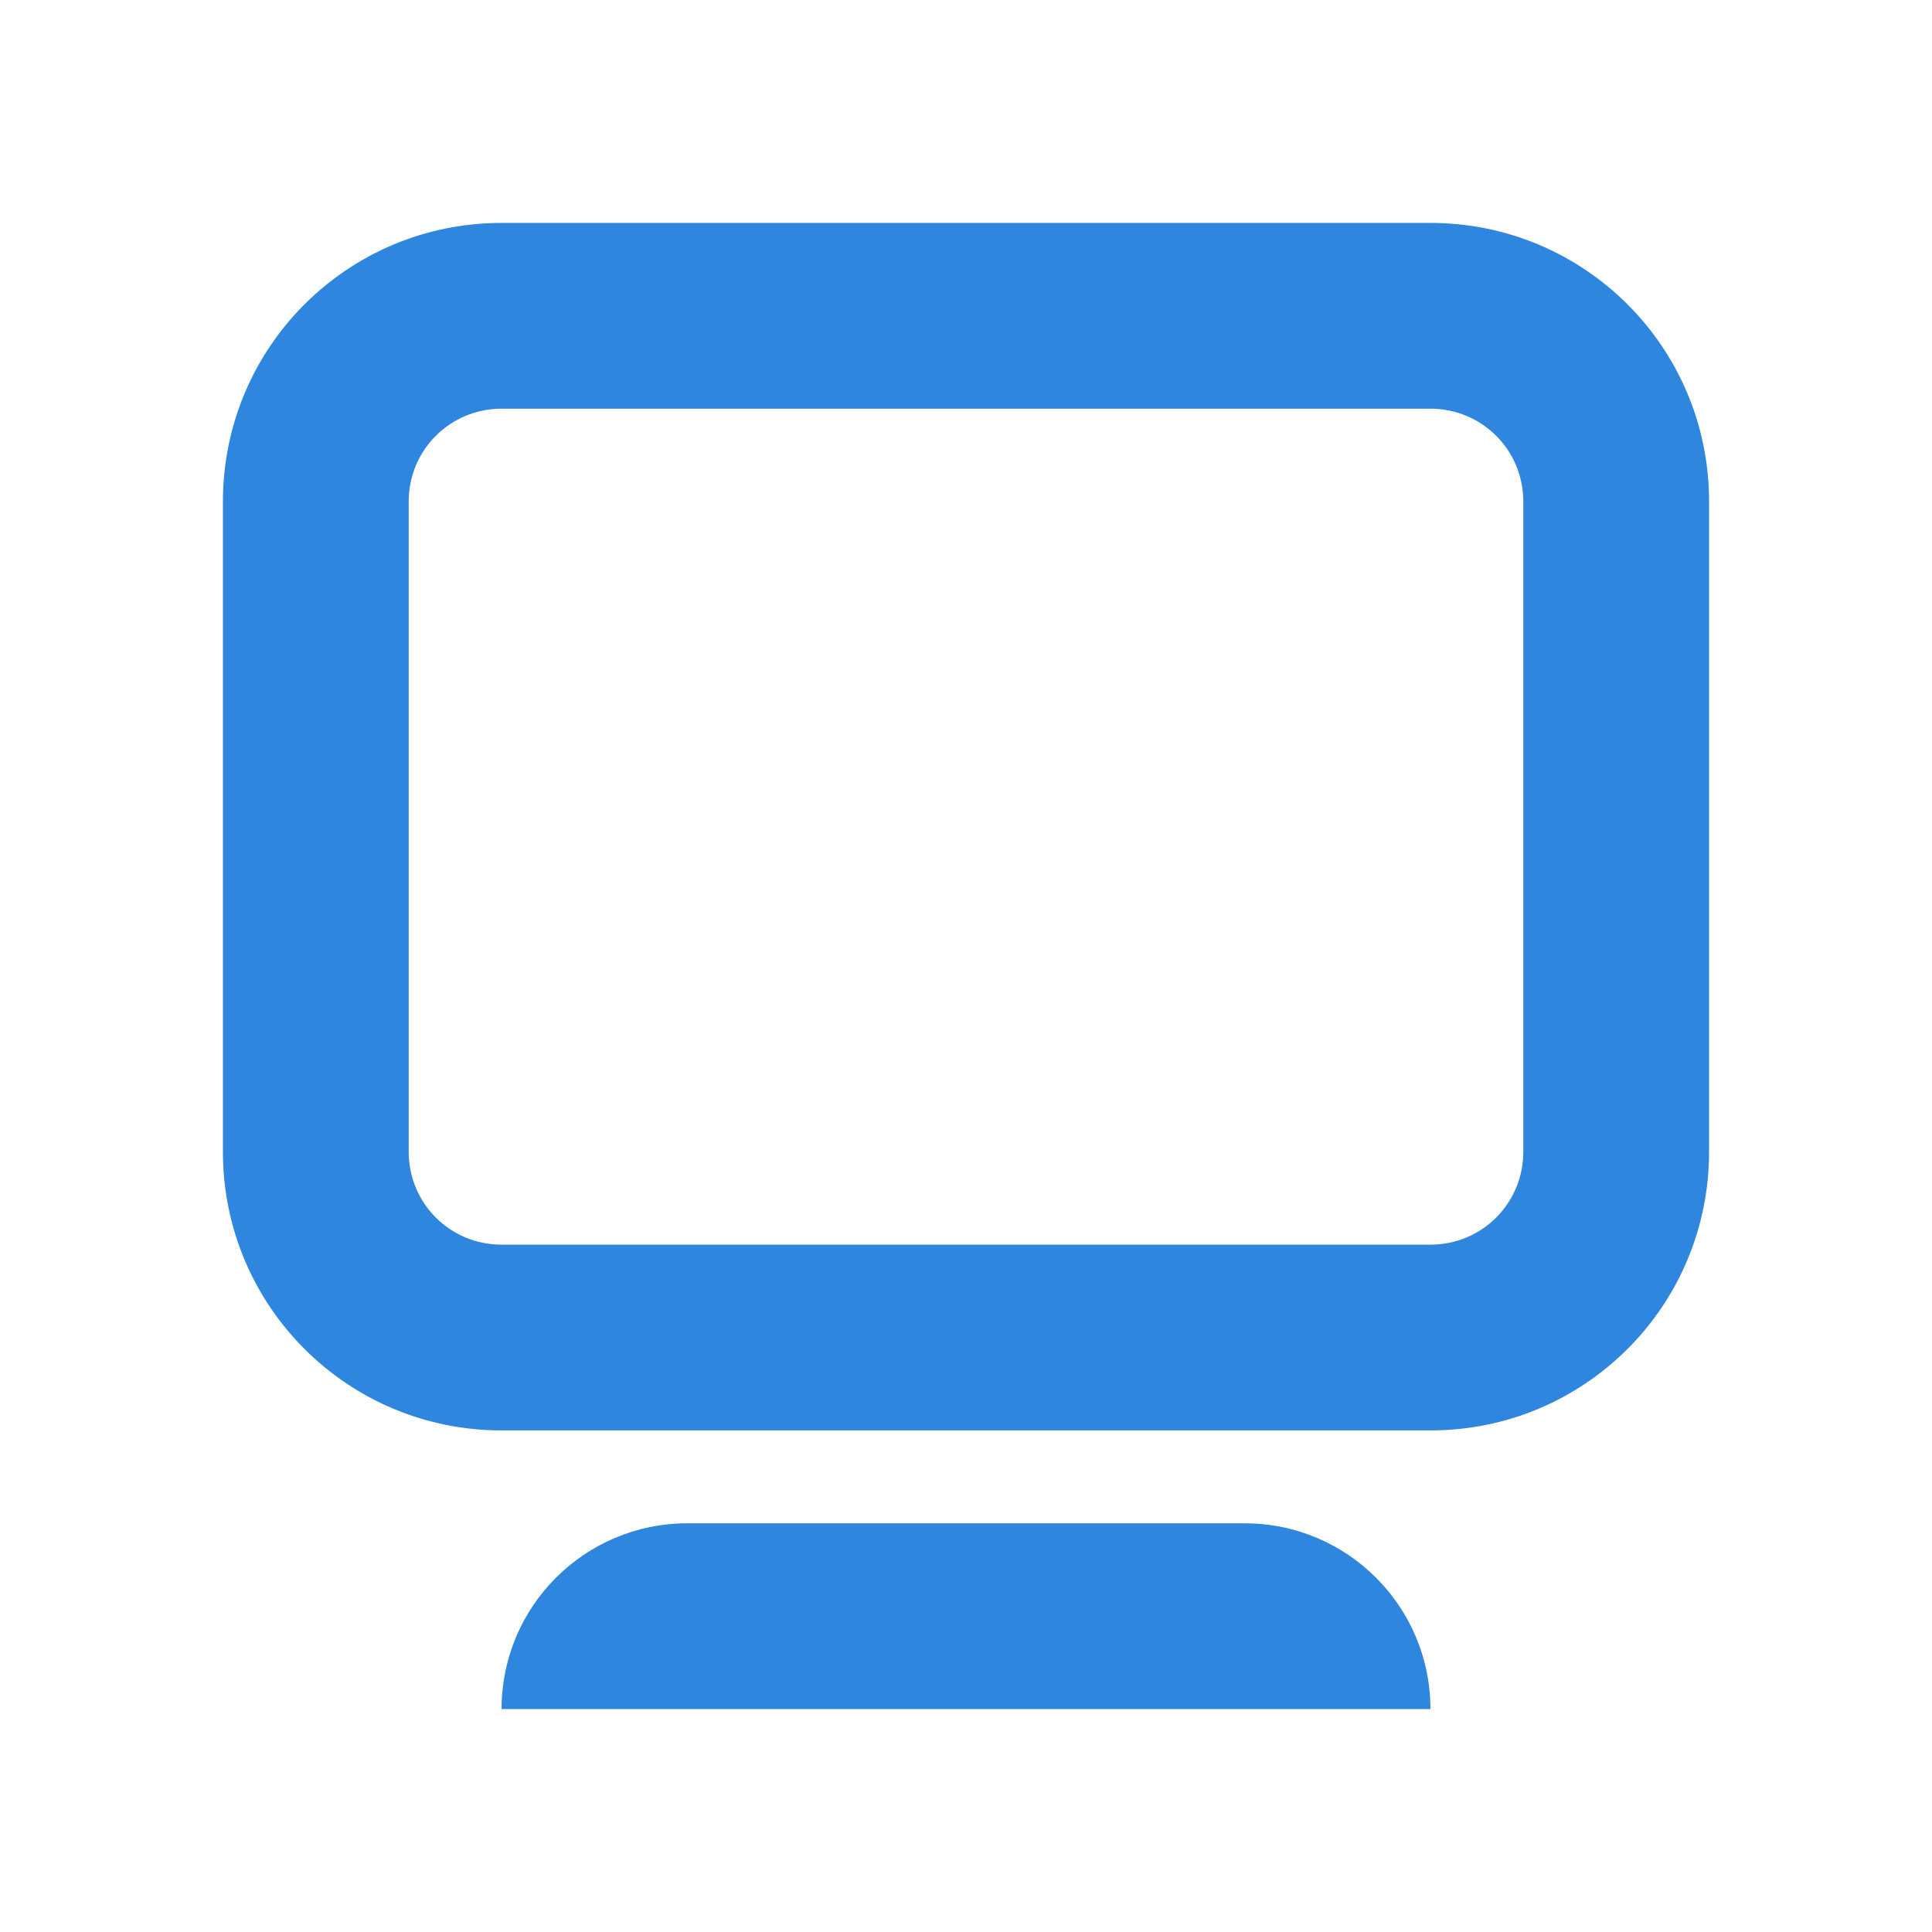
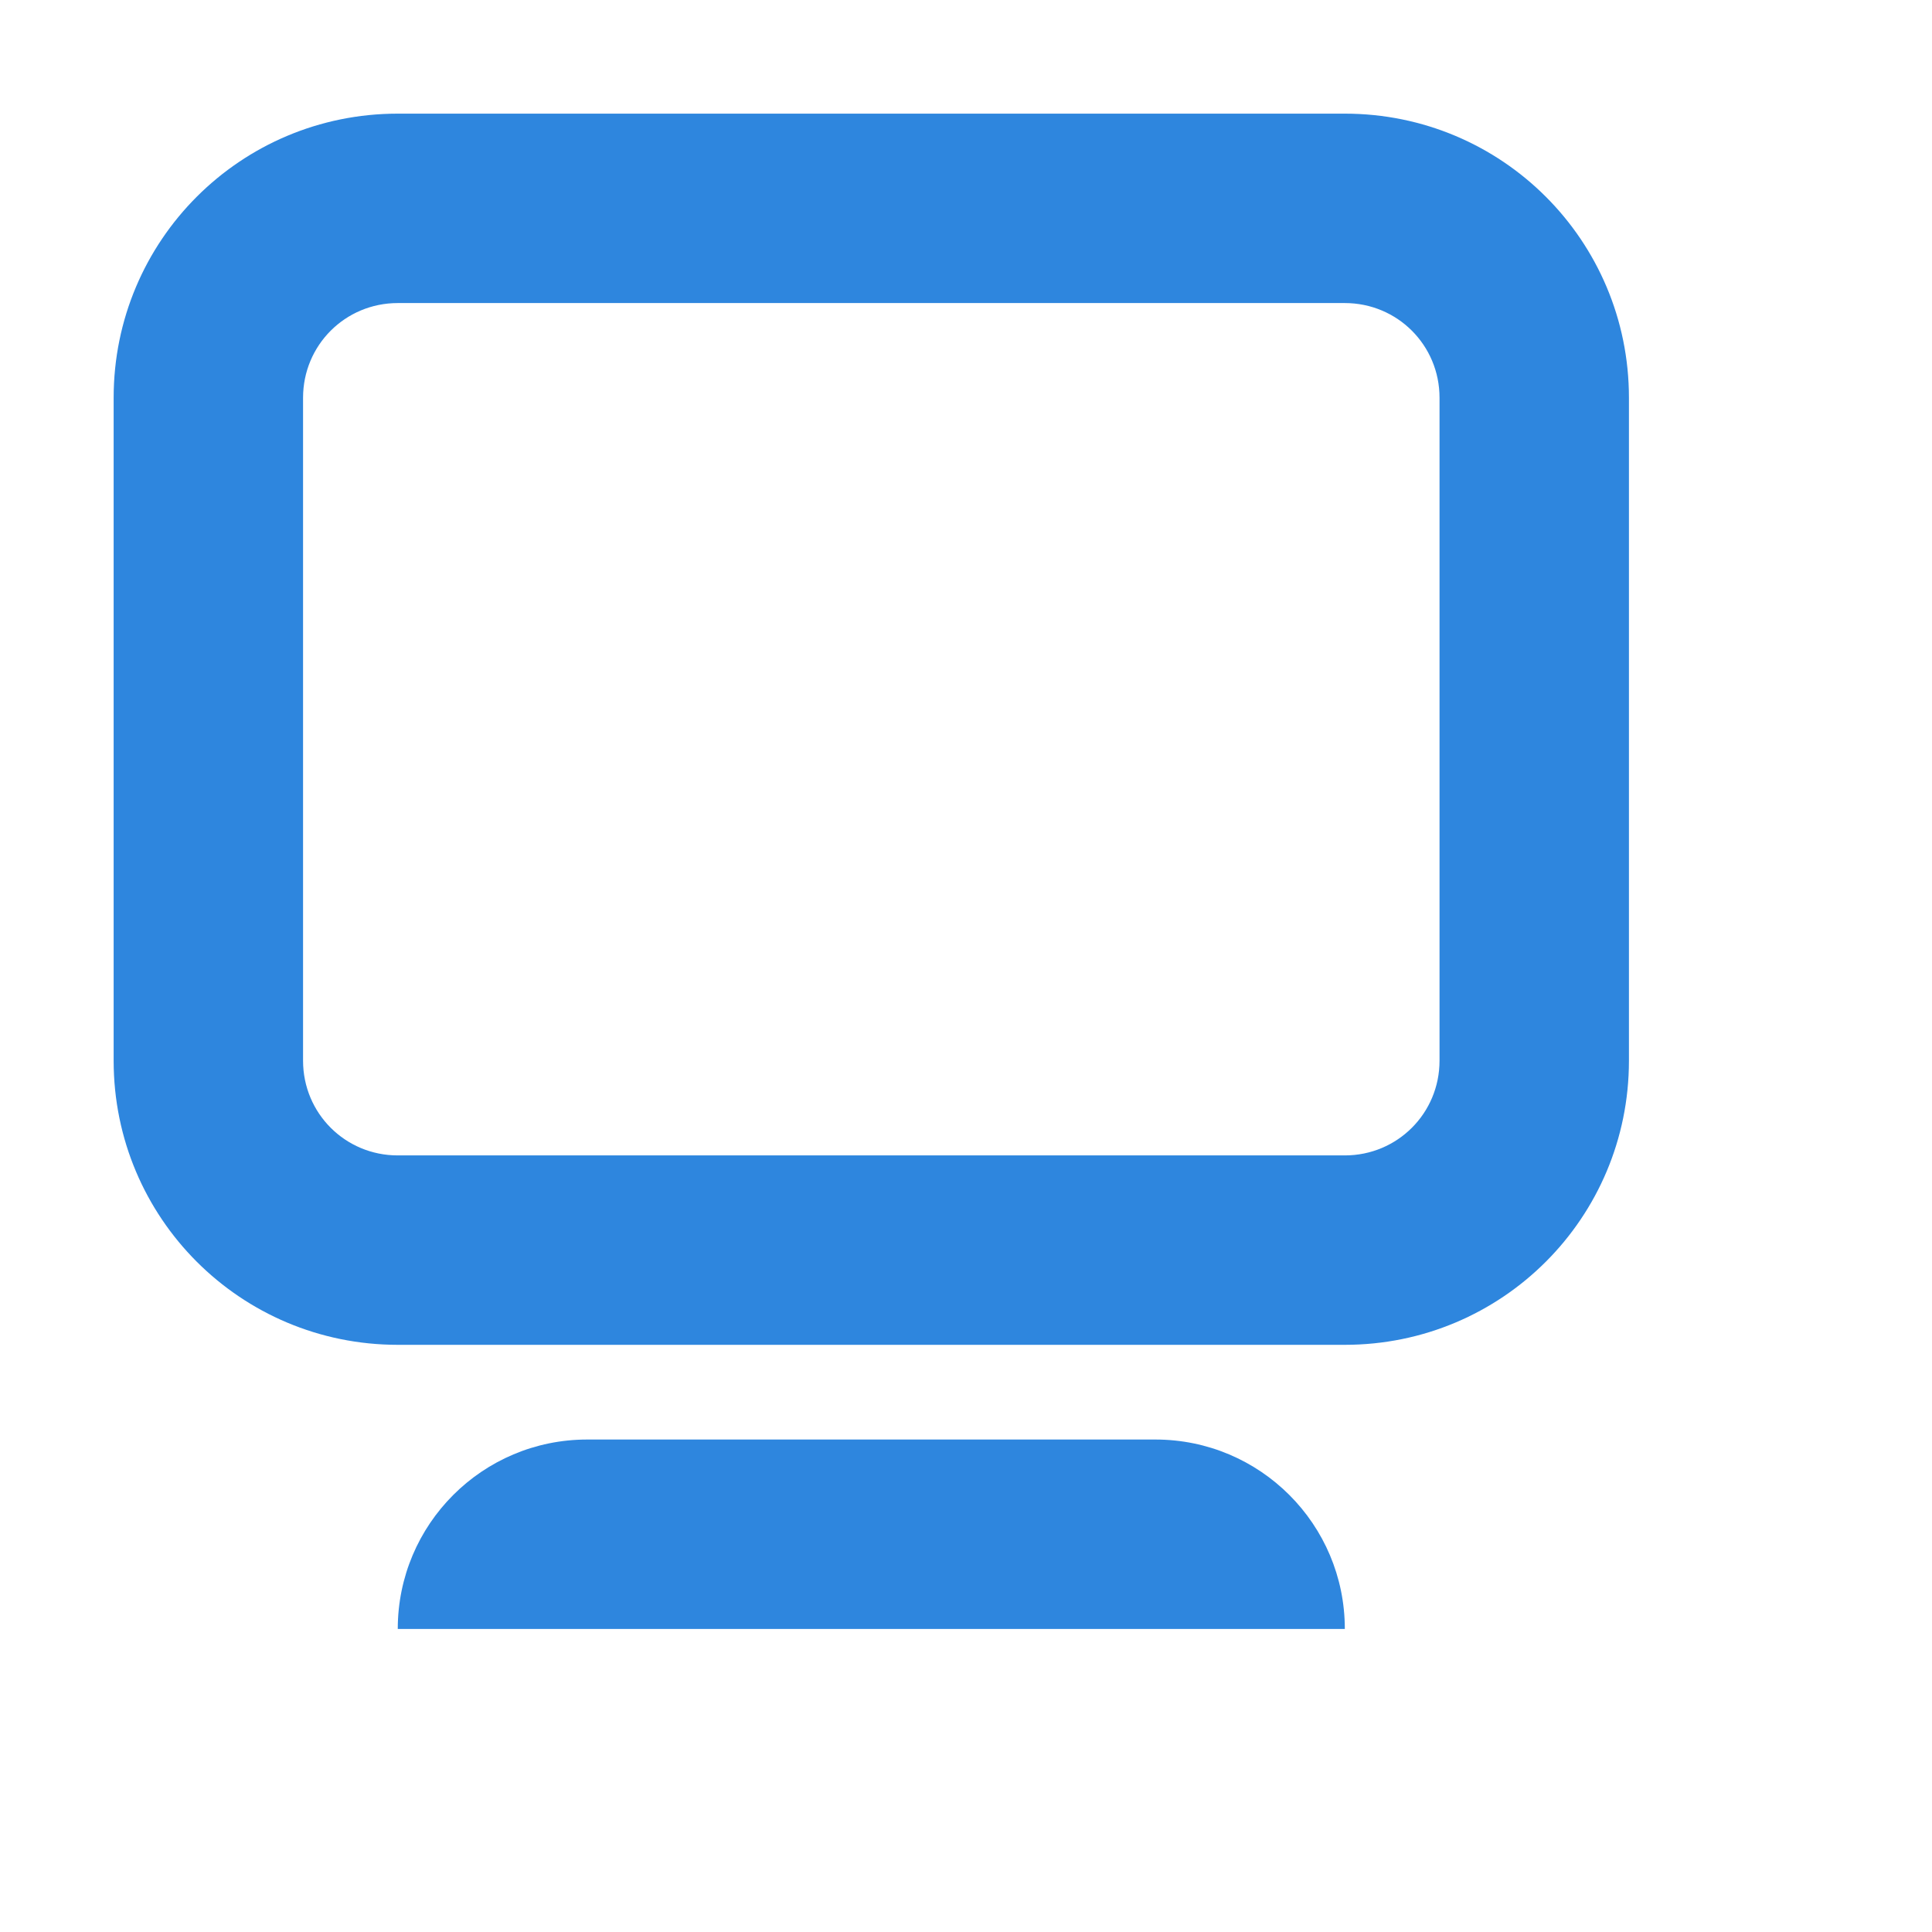
- <svg xmlns="http://www.w3.org/2000/svg" width="64px" height="64px" viewBox="-2.4 -2.4 20.80 20.80" fill="#2e86de">
+ <svg xmlns="http://www.w3.org/2000/svg" width="64px" height="64px" viewBox="-1.2 -1.2 20.4 20.4" fill="#2e86de">
  <g id="SVGRepo_bgCarrier" stroke-width="0" />
  <g id="SVGRepo_tracerCarrier" stroke-linecap="round" stroke-linejoin="round" />
  <g id="SVGRepo_iconCarrier">
    <path d="m 3 0 c -1.66 0 -3 1.34 -3 3 v 7 c 0 1.66 1.34 3 3 3 h 10 c 1.66 0 3 -1.34 3 -3 v -7 c 0 -1.66 -1.34 -3 -3 -3 z m 0 2 h 10 c 0.555 0 1 0.445 1 1 v 7 c 0 0.555 -0.445 1 -1 1 h -10 c -0.555 0 -1 -0.445 -1 -1 v -7 c 0 -0.555 0.445 -1 1 -1 z m 2 12 c -1.105 0 -2 0.895 -2 2 h 10 c 0 -1.105 -0.895 -2 -2 -2 z m 0 0" fill="#2e86de" />
  </g>
</svg>
